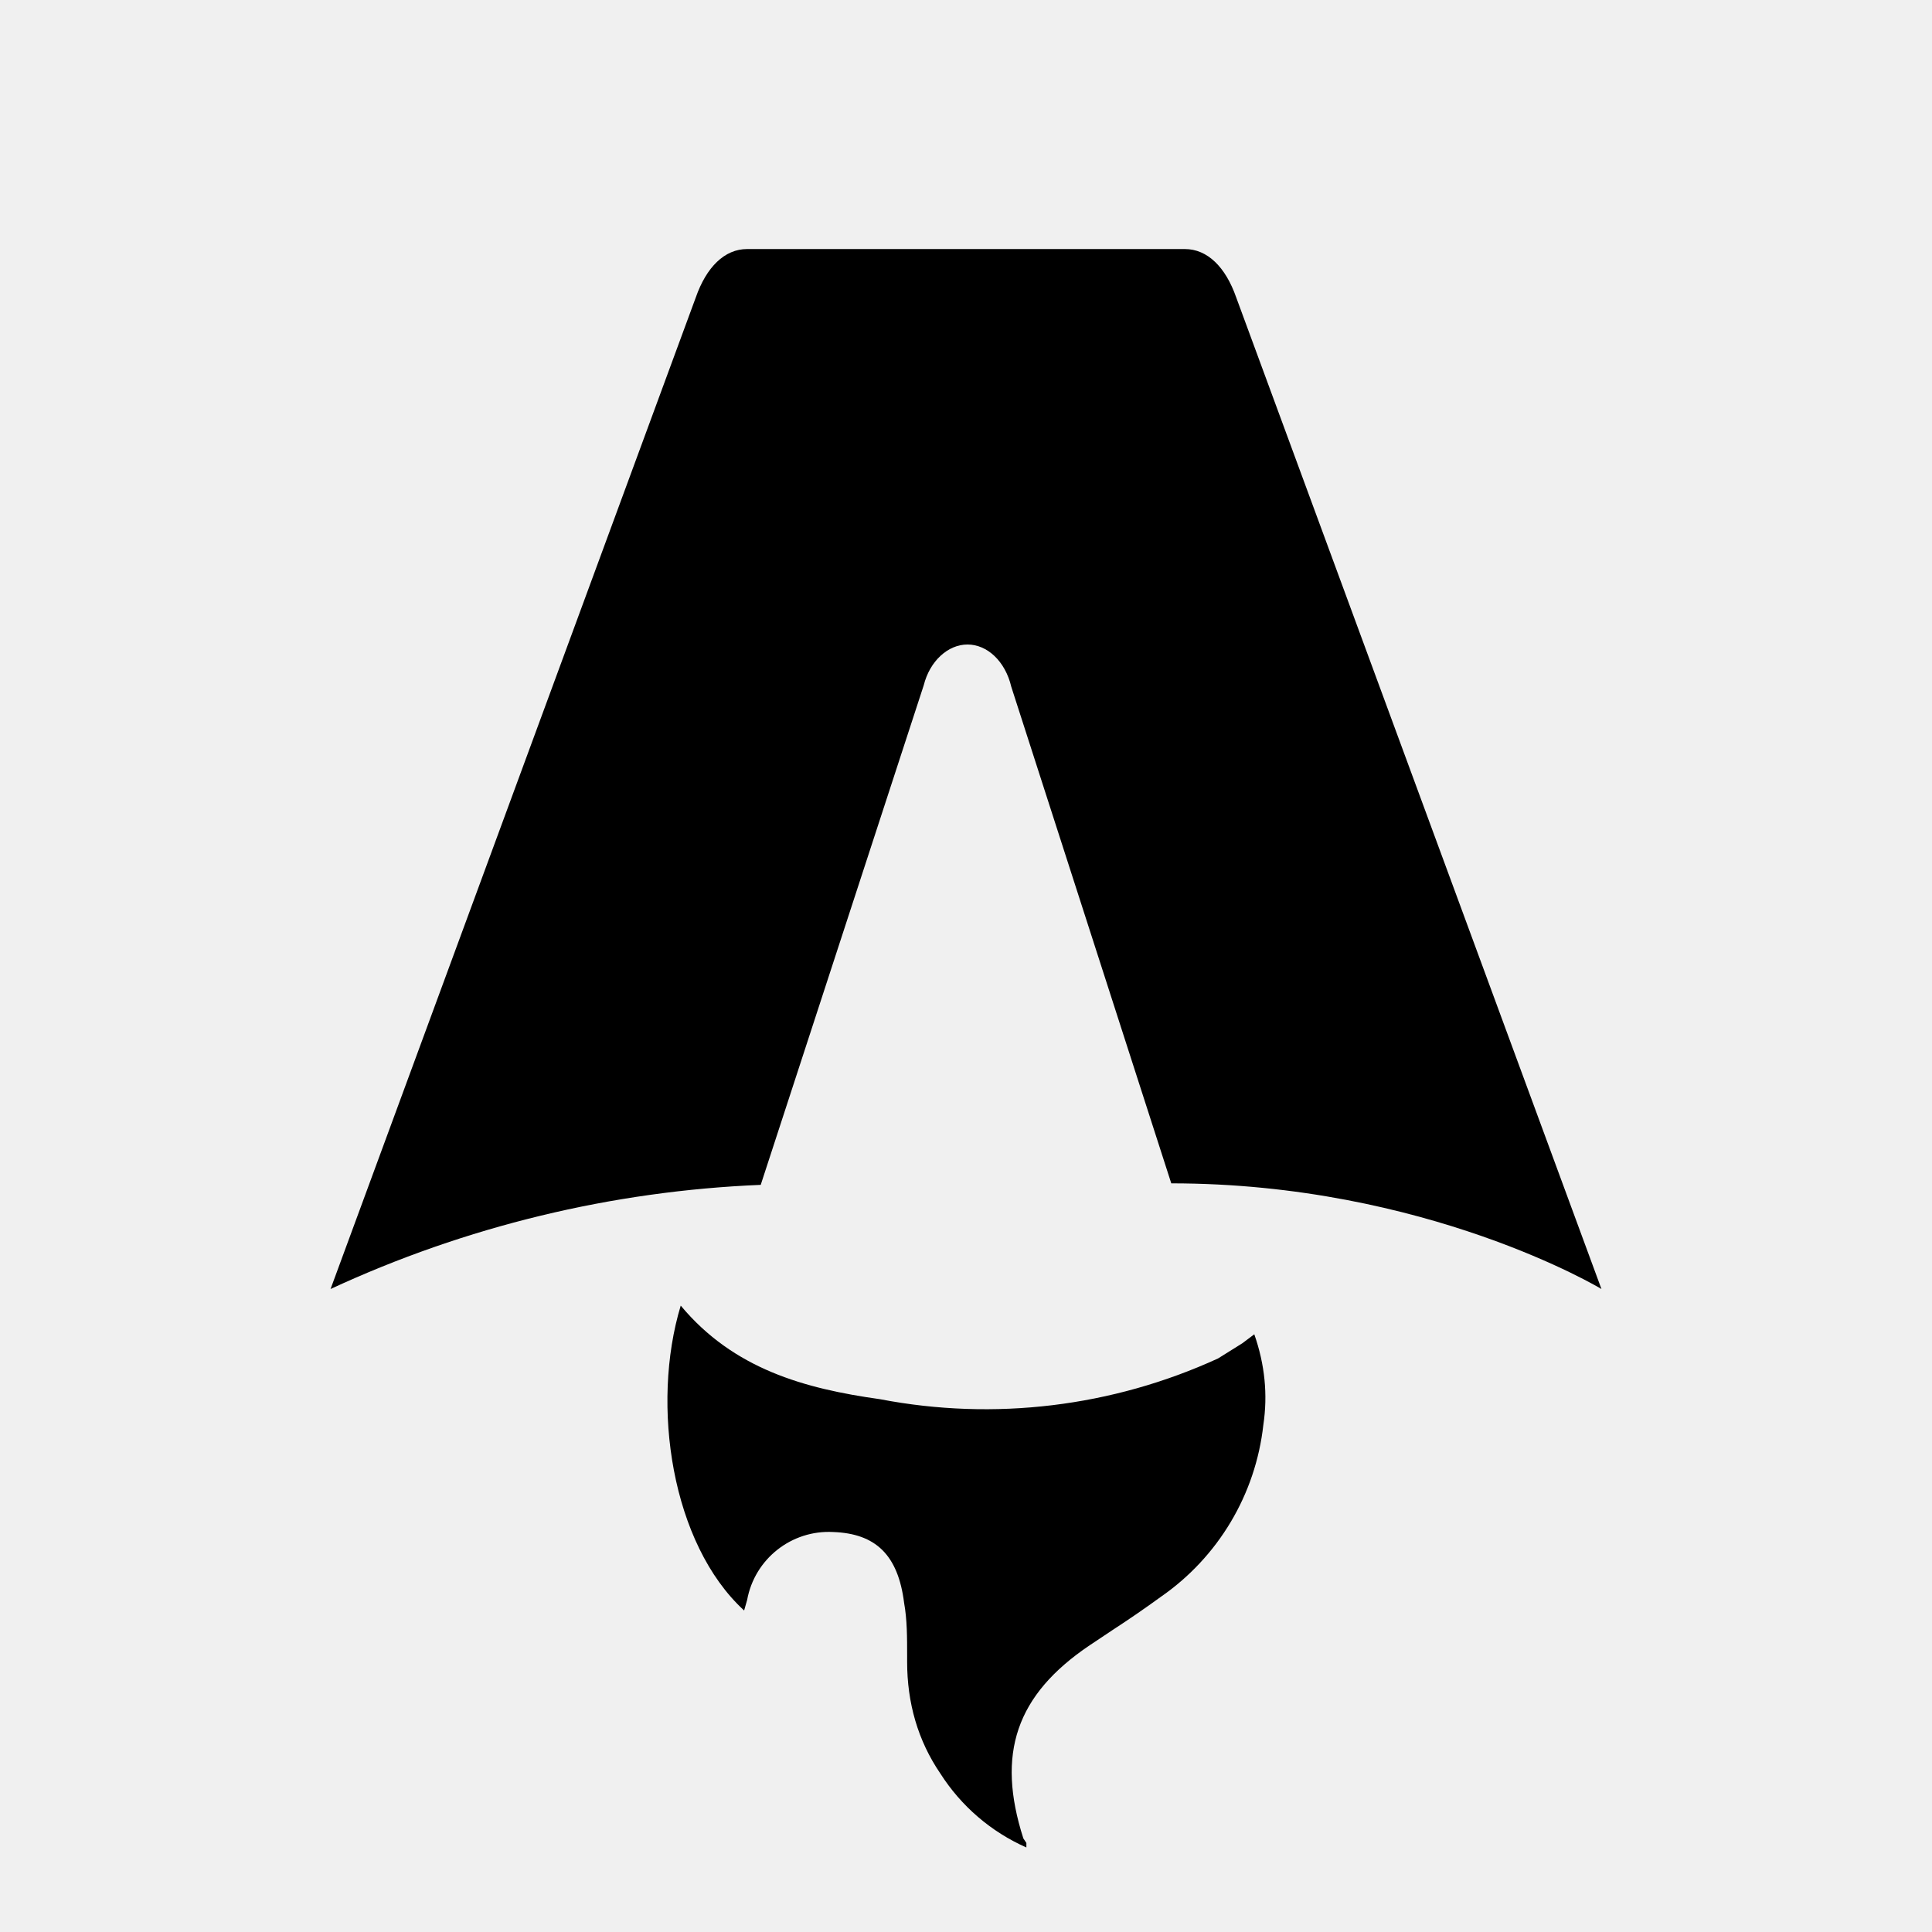
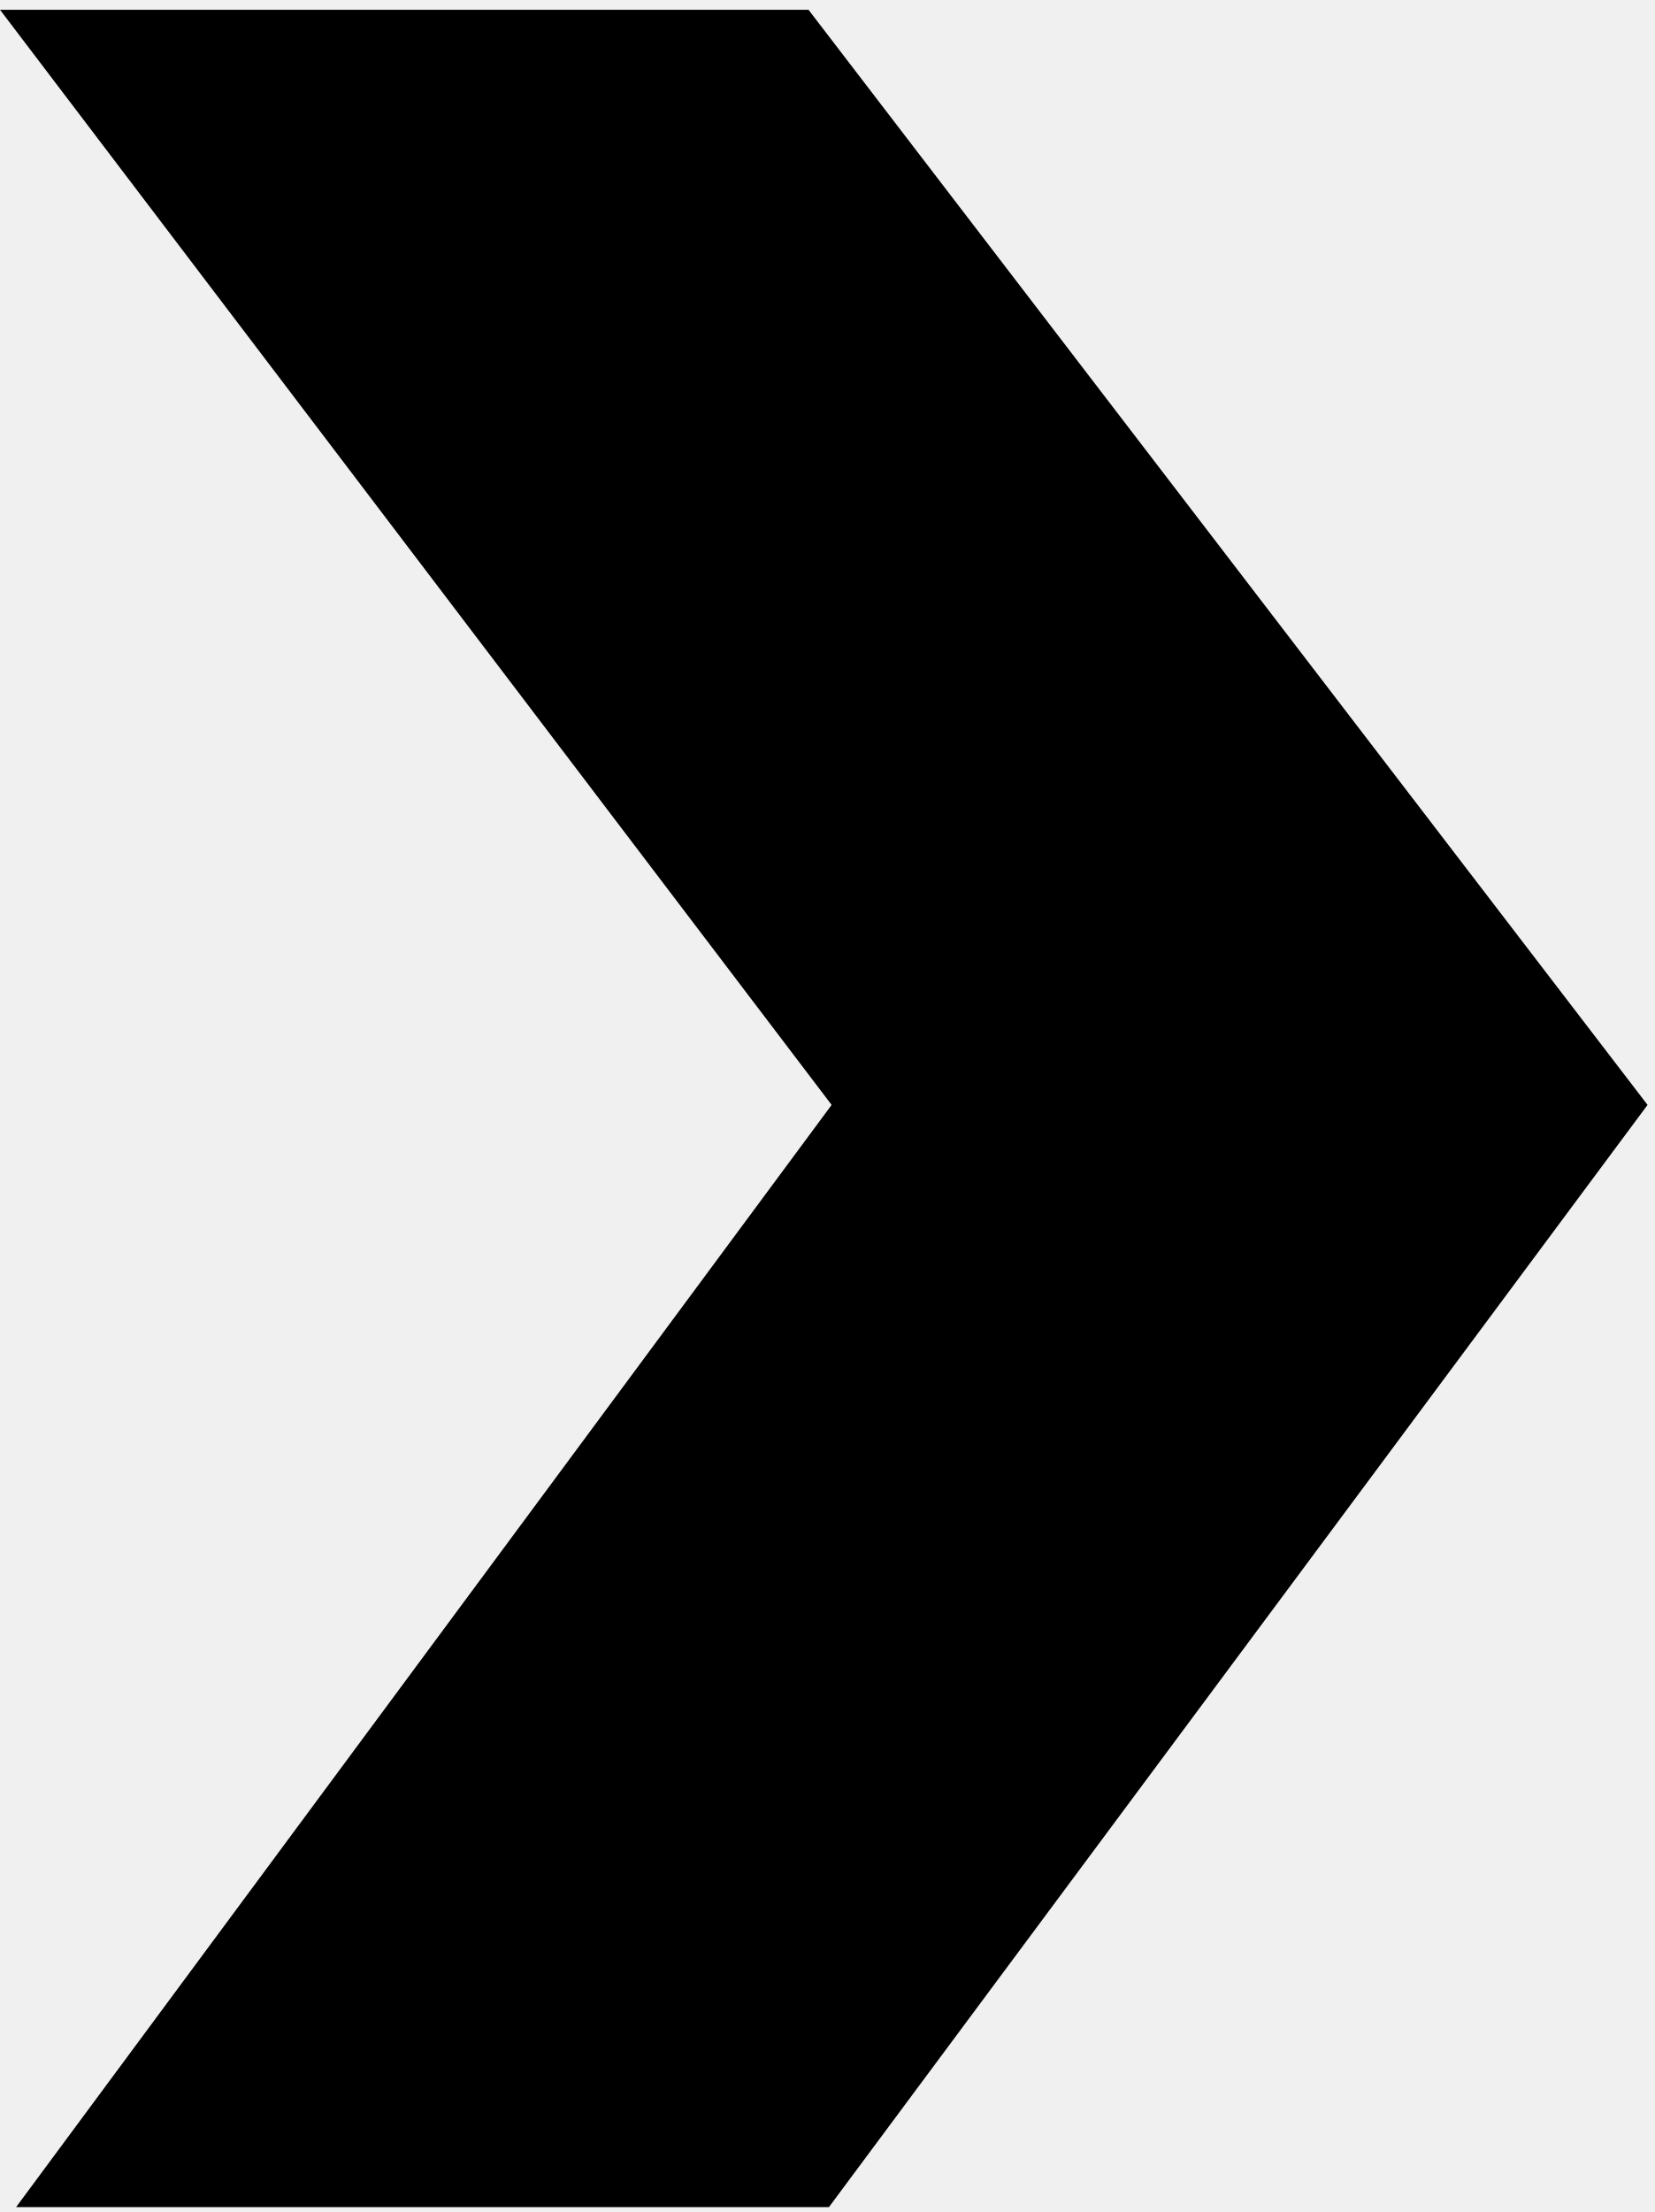
- <svg xmlns="http://www.w3.org/2000/svg" fill="none" viewBox="0 0 128 128">
-   <path d="M50.4 78.5a75.1 75.1 0 0 0-28.5 6.9l24.2-65.7c.7-2 1.9-3.2 3.4-3.2h29c1.5 0 2.7 1.2 3.4 3.2l24.2 65.7s-11.6-7-28.5-7L67 45.5c-.4-1.7-1.6-2.8-2.9-2.8-1.3 0-2.5 1.1-2.9 2.7L50.4 78.5Zm-1.1 28.2Zm-4.2-20.2c-2 6.6-.6 15.8 4.2 20.2a17.5 17.5 0 0 1 .2-.7 5.5 5.5 0 0 1 5.7-4.5c2.8.1 4.3 1.5 4.7 4.7.2 1.1.2 2.3.2 3.5v.4c0 2.7.7 5.2 2.2 7.4a13 13 0 0 0 5.7 4.9v-.3l-.2-.3c-1.8-5.6-.5-9.5 4.4-12.8l1.5-1a73 73 0 0 0 3.2-2.2 16 16 0 0 0 6.8-11.4c.3-2 .1-4-.6-6l-.8.6-1.6 1a37 37 0 0 1-22.4 2.7c-5-.7-9.7-2-13.2-6.2Z" />
-   <style>
-         path { fill: #000; }
-         @media (prefers-color-scheme: dark) {
-             path { fill: #FFF; }
-         }
-     </style>
+ <svg xmlns="http://www.w3.org/2000/svg" width="113px" height="151px" viewBox="0 0 113 151" version="1.1">
+   <g id="Page-1" stroke="none" stroke-width="1" fill="none" fill-rule="evenodd">
+     <g id="logo_svg" transform="translate(0, 0.6667)" fill="#000000" fill-rule="nonzero">
+       <polygon id="logo" points="56.786 74.759 1.099 150 56.602 150 112.5 74.759 55.207 0 0 0" />
+     </g>
+   </g>
</svg>
